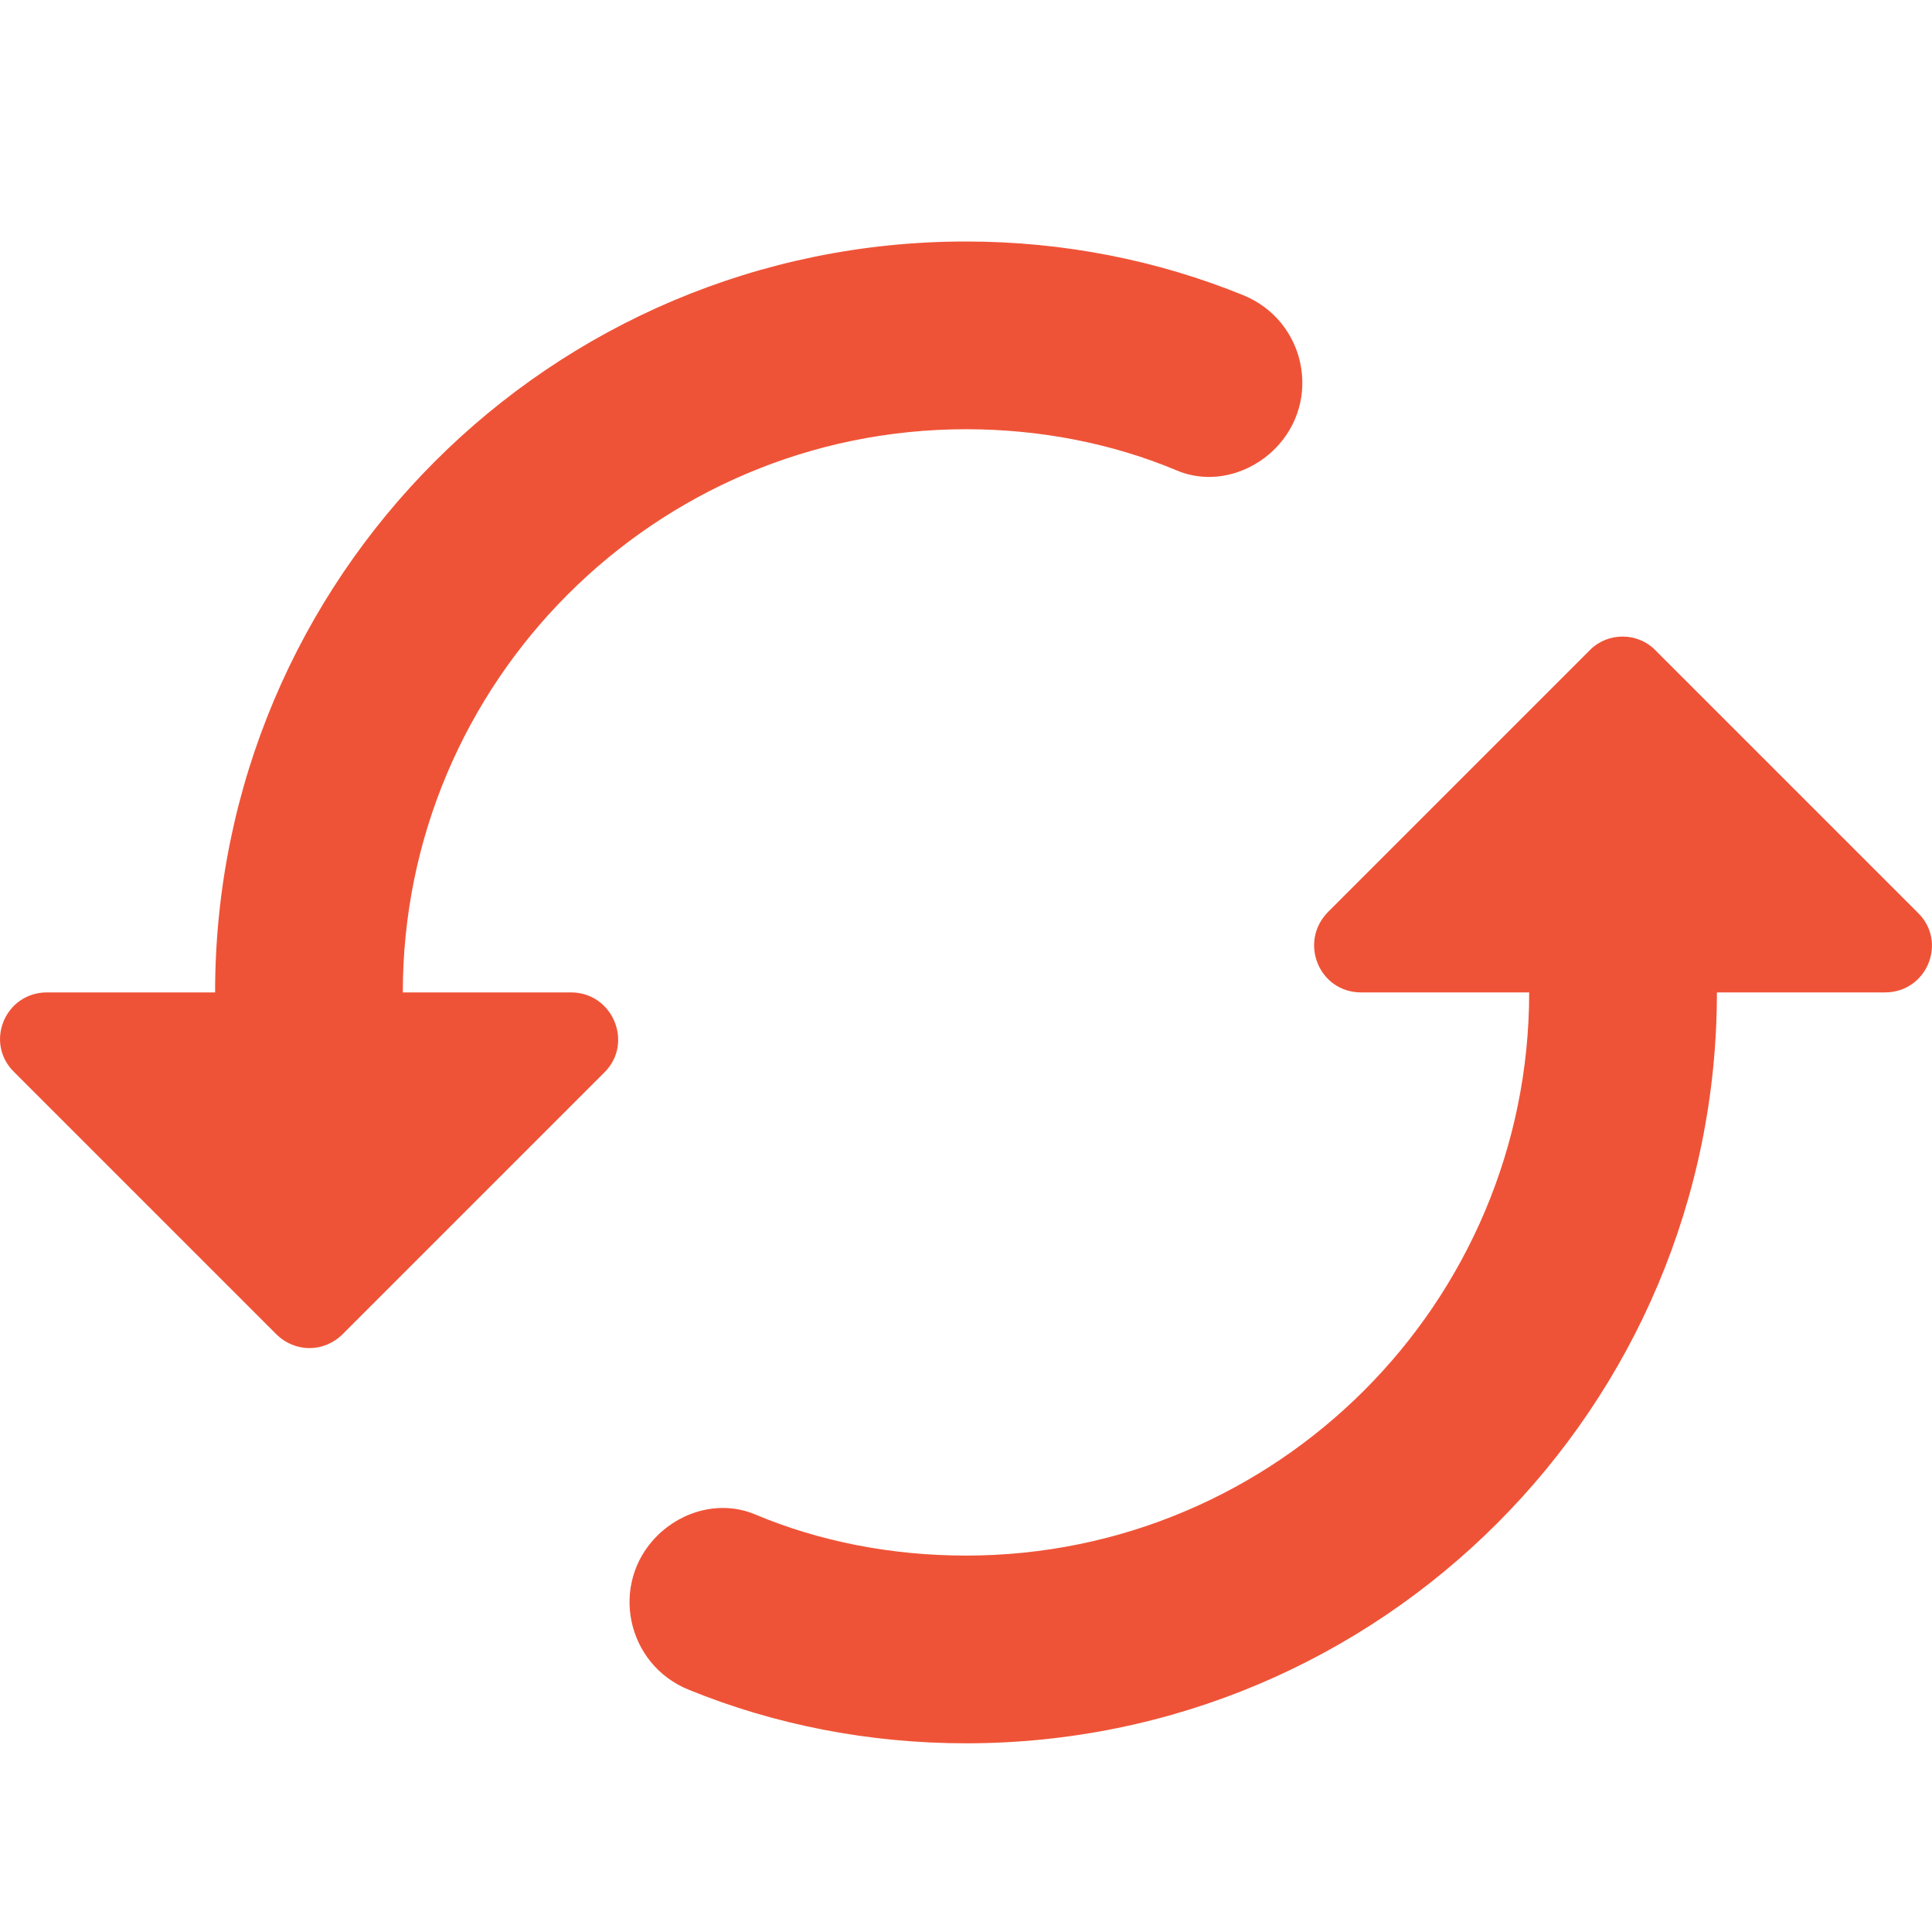
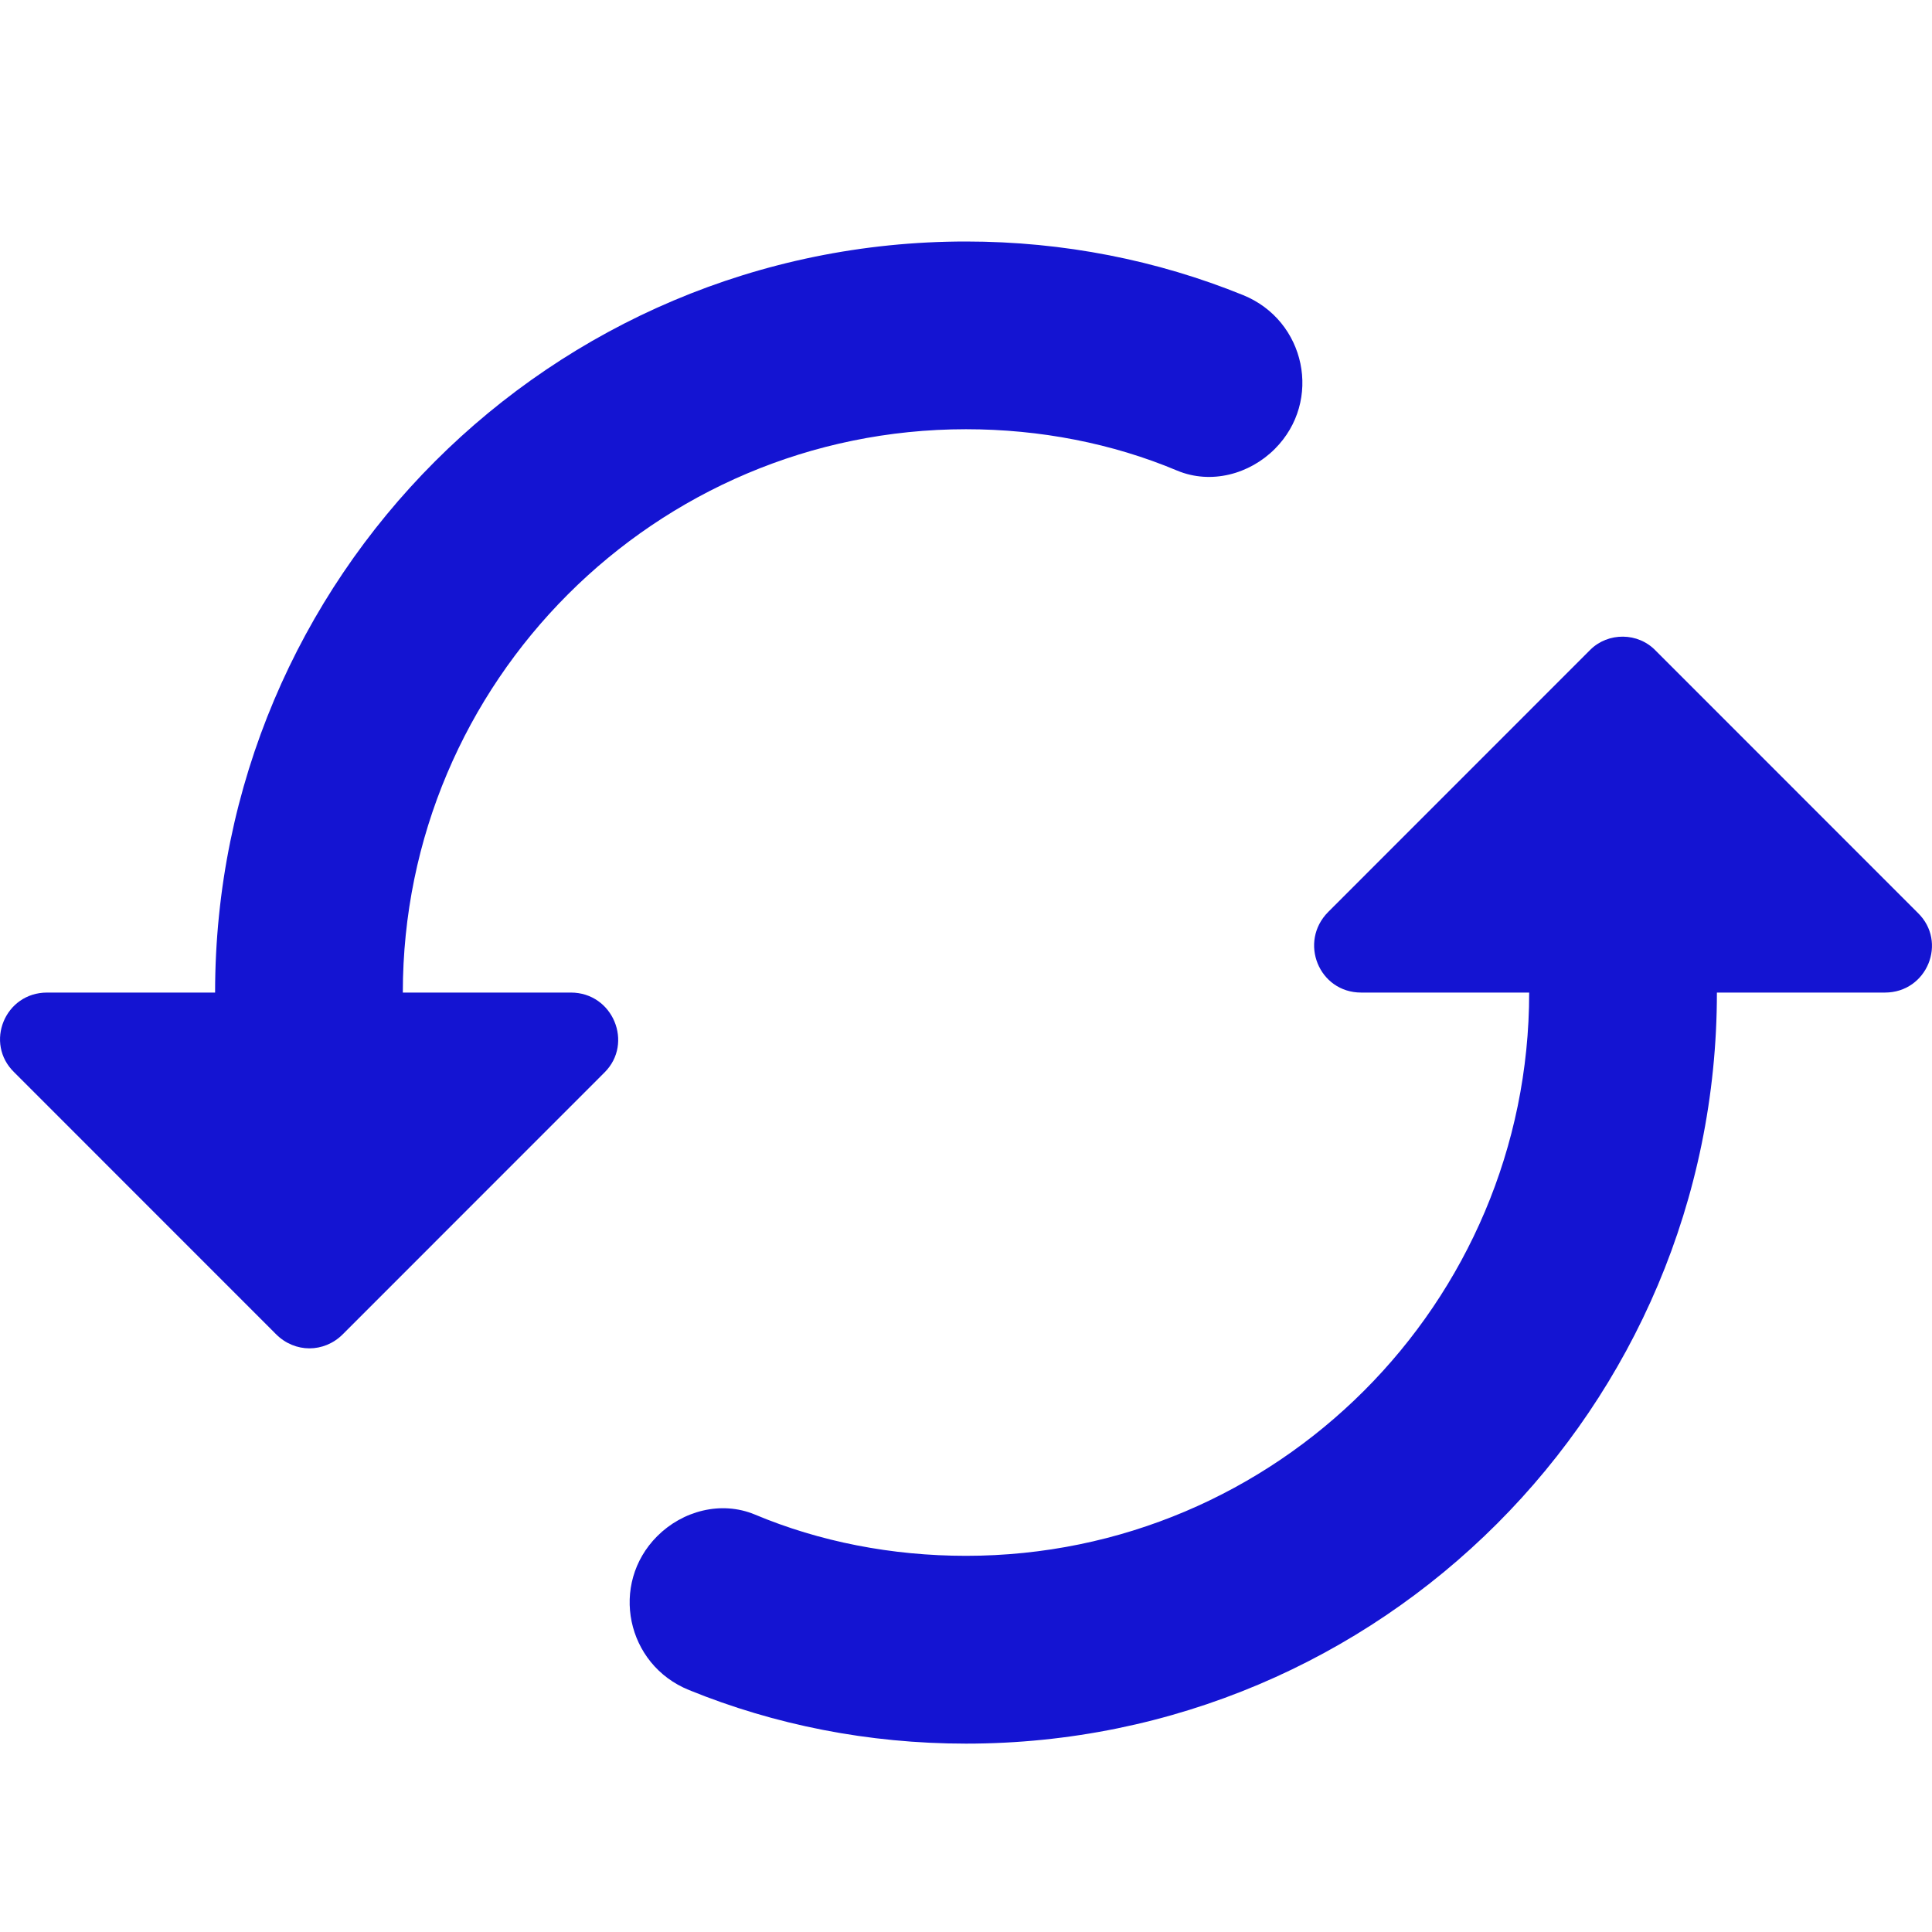
<svg xmlns="http://www.w3.org/2000/svg" width="24" height="24" viewBox="0 0 24 24" fill="none">
-   <path d="M19.754 8.072C19.975 7.851 20.349 7.851 20.57 8.084L23.823 11.337C24.196 11.698 23.94 12.328 23.415 12.328H21.328C21.328 17.482 17.154 21.656 12 21.656C10.787 21.656 9.621 21.424 8.559 20.992C7.778 20.677 7.568 19.674 8.163 19.079C8.478 18.764 8.956 18.637 9.376 18.811C10.18 19.15 11.079 19.324 12 19.324C15.859 19.324 18.996 16.188 18.996 12.328H16.908C16.384 12.328 16.128 11.698 16.501 11.325L19.754 8.072ZM12 3C13.213 3 14.378 3.234 15.439 3.665C16.221 3.98 16.43 4.982 15.836 5.577C15.521 5.892 15.043 6.021 14.623 5.846C13.819 5.508 12.921 5.332 12 5.332C8.14 5.332 5.004 8.469 5.004 12.328H7.091C7.615 12.328 7.872 12.958 7.511 13.319L4.258 16.572C4.025 16.805 3.663 16.805 3.43 16.572L0.177 13.319C-0.196 12.958 0.06 12.328 0.585 12.328H2.672C2.672 7.174 6.846 3 12 3Z" fill="#EF5337" />
+   <path d="M19.754 8.073C19.975 7.852 20.349 7.852 20.57 8.085L23.823 11.339C24.196 11.7 23.94 12.33 23.415 12.33H21.328C21.328 17.485 17.154 21.66 12 21.66C10.787 21.66 9.622 21.427 8.561 20.995C7.779 20.68 7.57 19.678 8.164 19.083C8.479 18.768 8.957 18.64 9.377 18.814C10.181 19.152 11.079 19.327 12 19.327C15.859 19.327 18.996 16.19 18.996 12.33H16.909C16.384 12.33 16.128 11.7 16.501 11.327L19.754 8.073ZM12 3C13.213 3 14.378 3.234 15.44 3.665C16.221 3.98 16.431 4.982 15.836 5.577C15.521 5.892 15.043 6.021 14.623 5.846C13.819 5.508 12.921 5.332 12 5.332C8.141 5.332 5.004 8.47 5.004 12.33H7.091C7.616 12.33 7.872 12.96 7.511 13.321L4.258 16.575C4.025 16.808 3.663 16.808 3.43 16.575L0.177 13.321C-0.196 12.96 0.06 12.33 0.585 12.33H2.672C2.672 7.175 6.846 3 12 3Z" fill="#1414D2" />
</svg>
